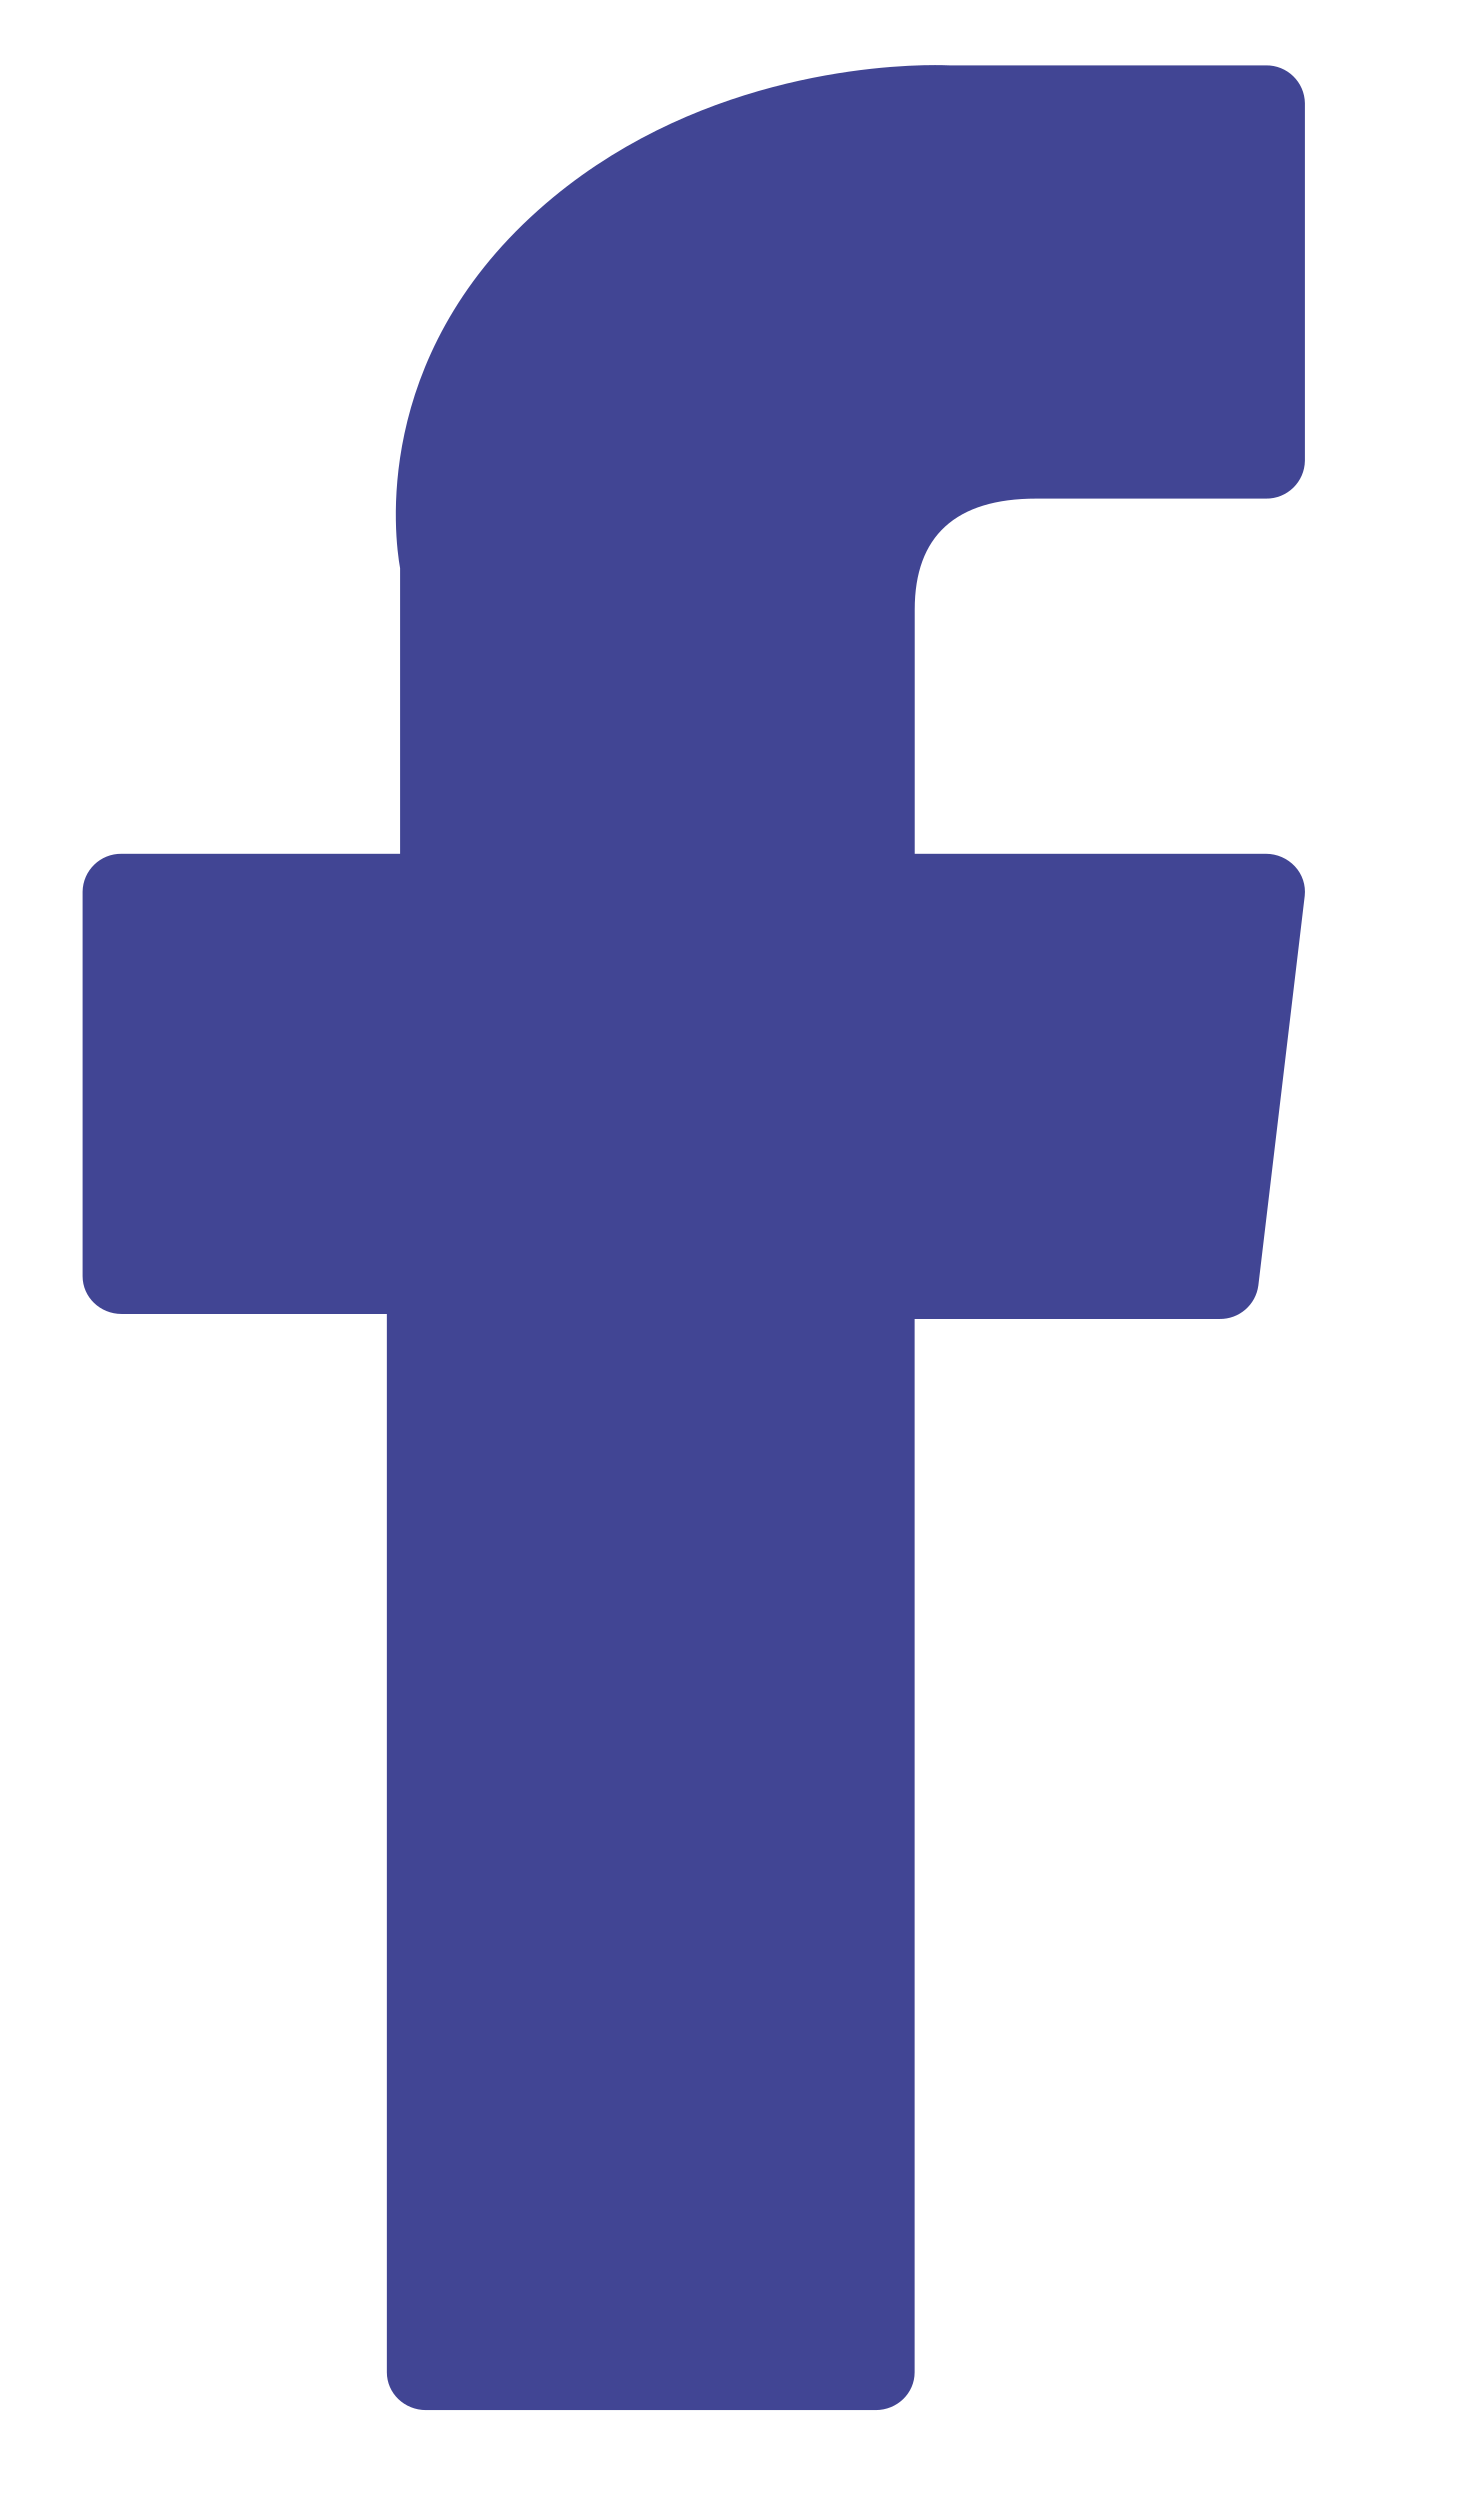
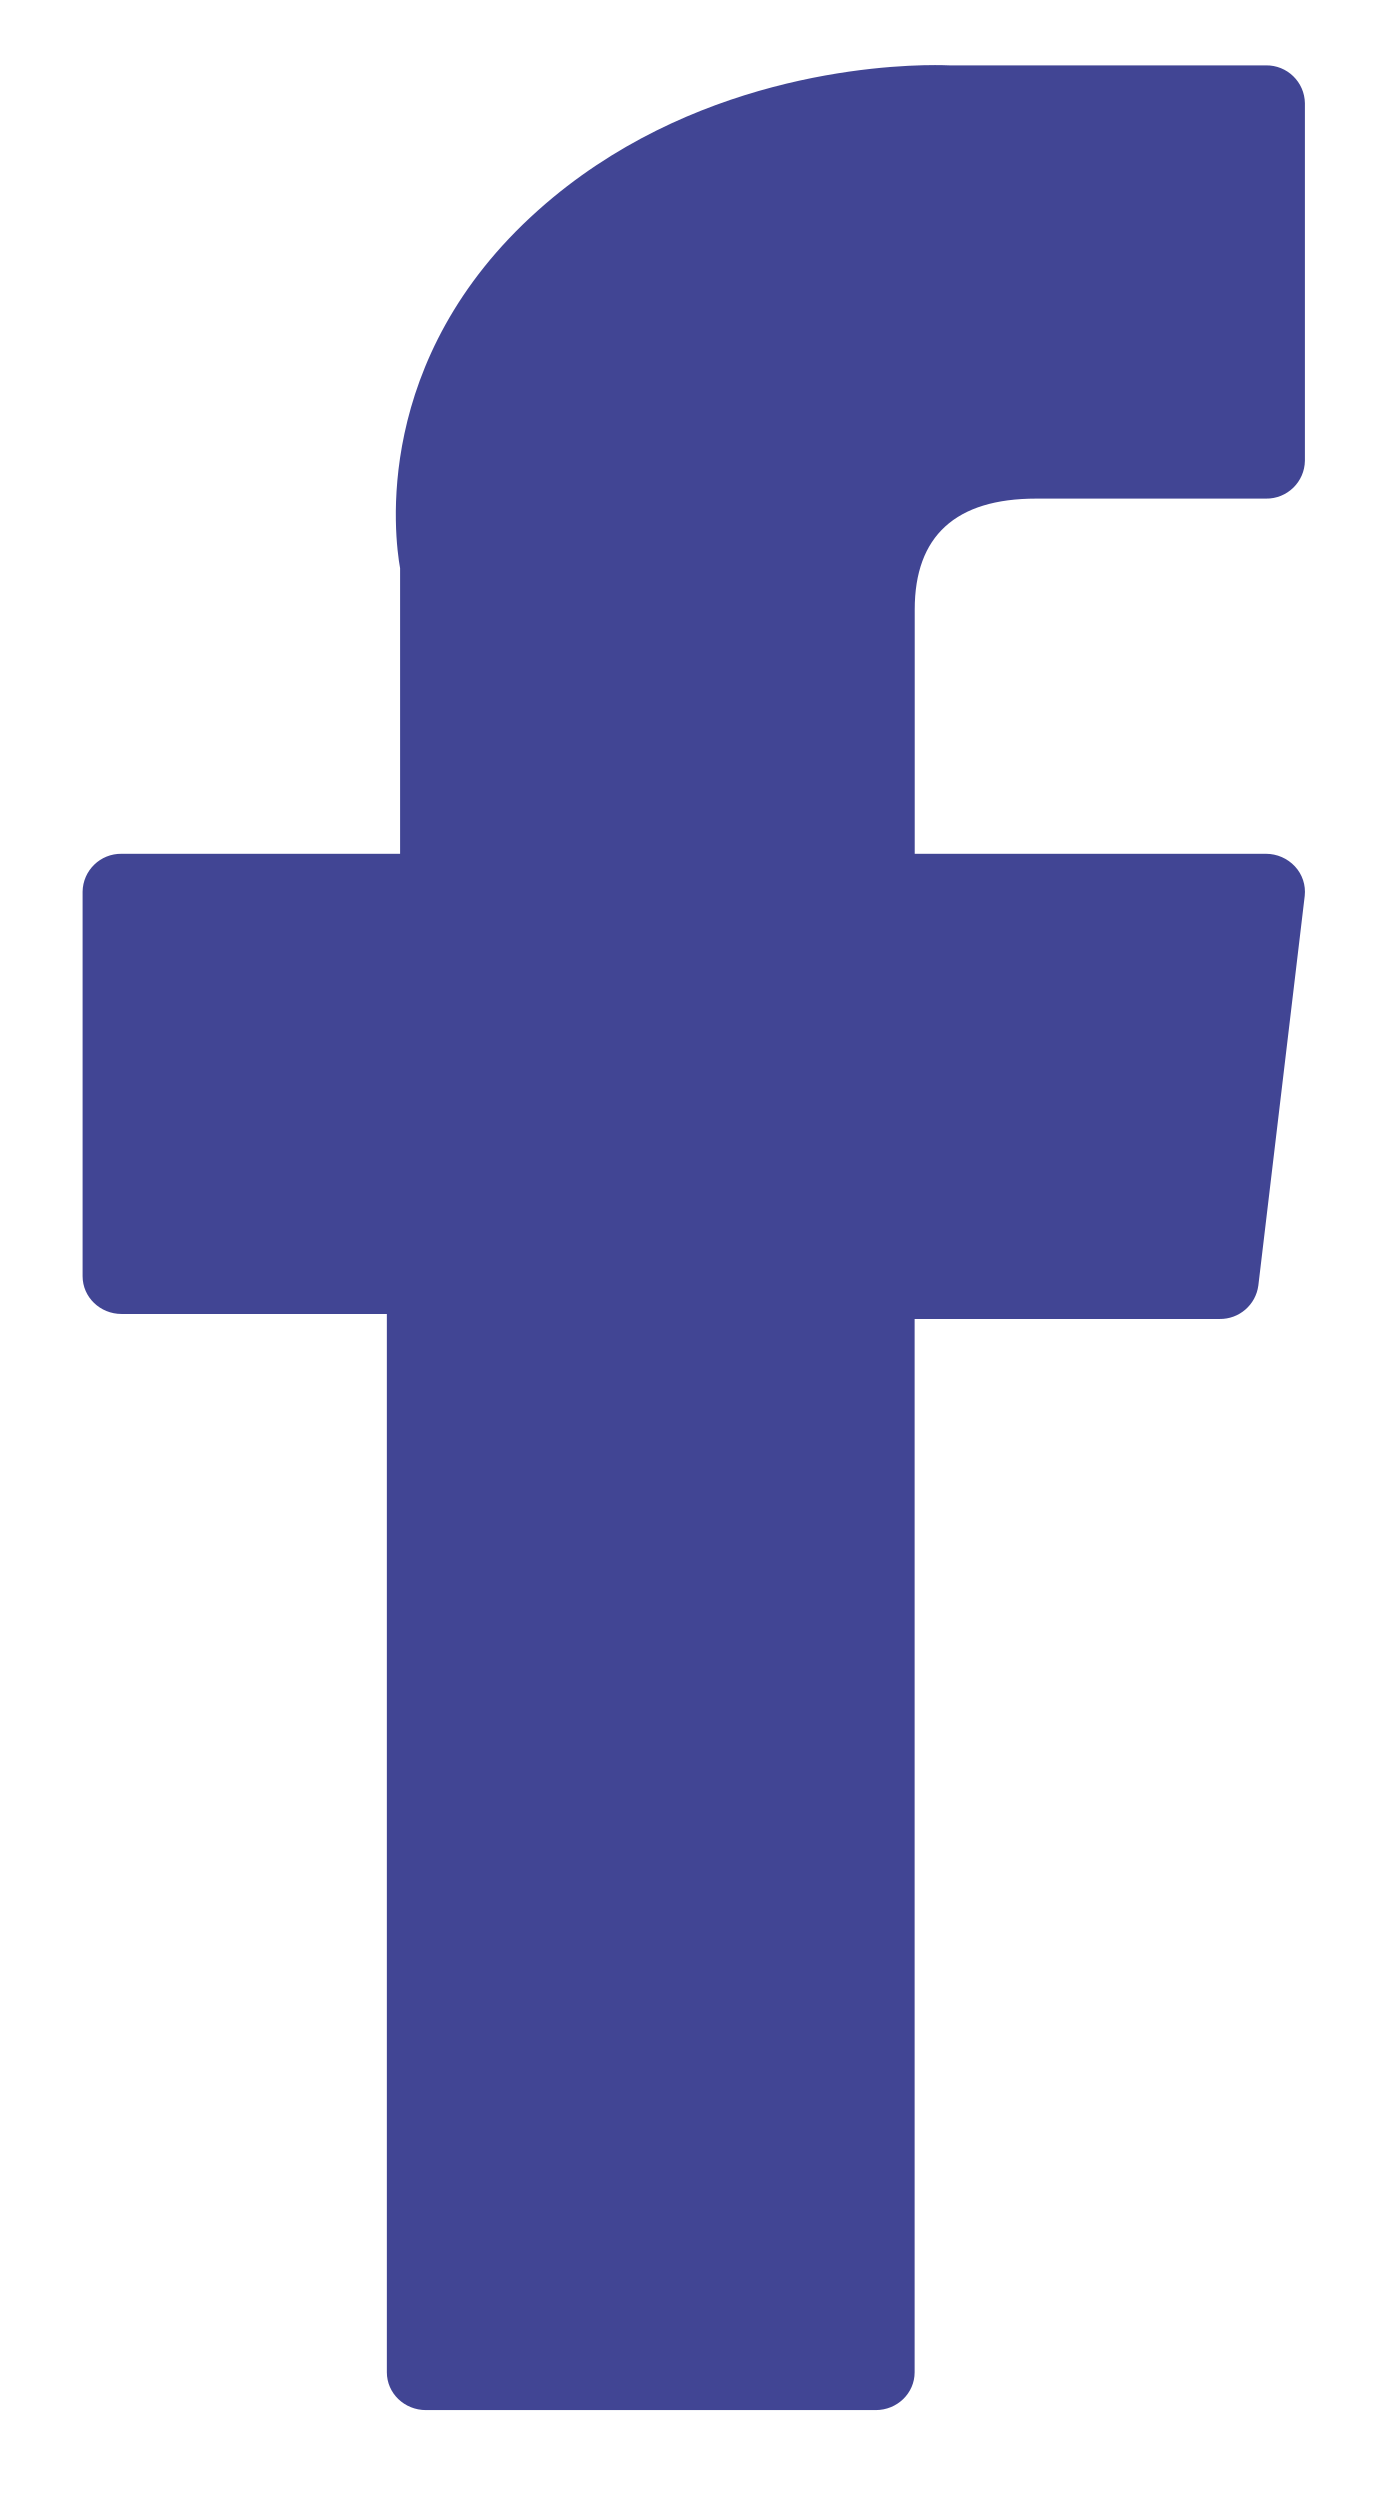
- <svg xmlns="http://www.w3.org/2000/svg" viewBox="0 0 16 27">
+ <svg xmlns="http://www.w3.org/2000/svg" viewBox="0 0 15 27">
  <path fill-rule="evenodd" fill="#414594" d="M1.313 14.191h2.865v11.43c0 .226.189.408.422.408h4.858c.232 0 .42-.182.42-.408V14.245h3.294a.416.416 0 0 0 .418-.361l.501-4.208a.402.402 0 0 0-.105-.318.427.427 0 0 0-.314-.137H9.879V6.583c0-.795.442-1.198 1.312-1.198h2.481a.415.415 0 0 0 .421-.409V1.115a.415.415 0 0 0-.421-.409h-3.418a3.732 3.732 0 0 0-.157-.003c-.592 0-2.654.113-4.282 1.565C4.01 3.877 4.261 5.803 4.321 6.137v3.084H1.313a.415.415 0 0 0-.421.409v4.153c0 .226.189.408.421.408z" />
</svg>
